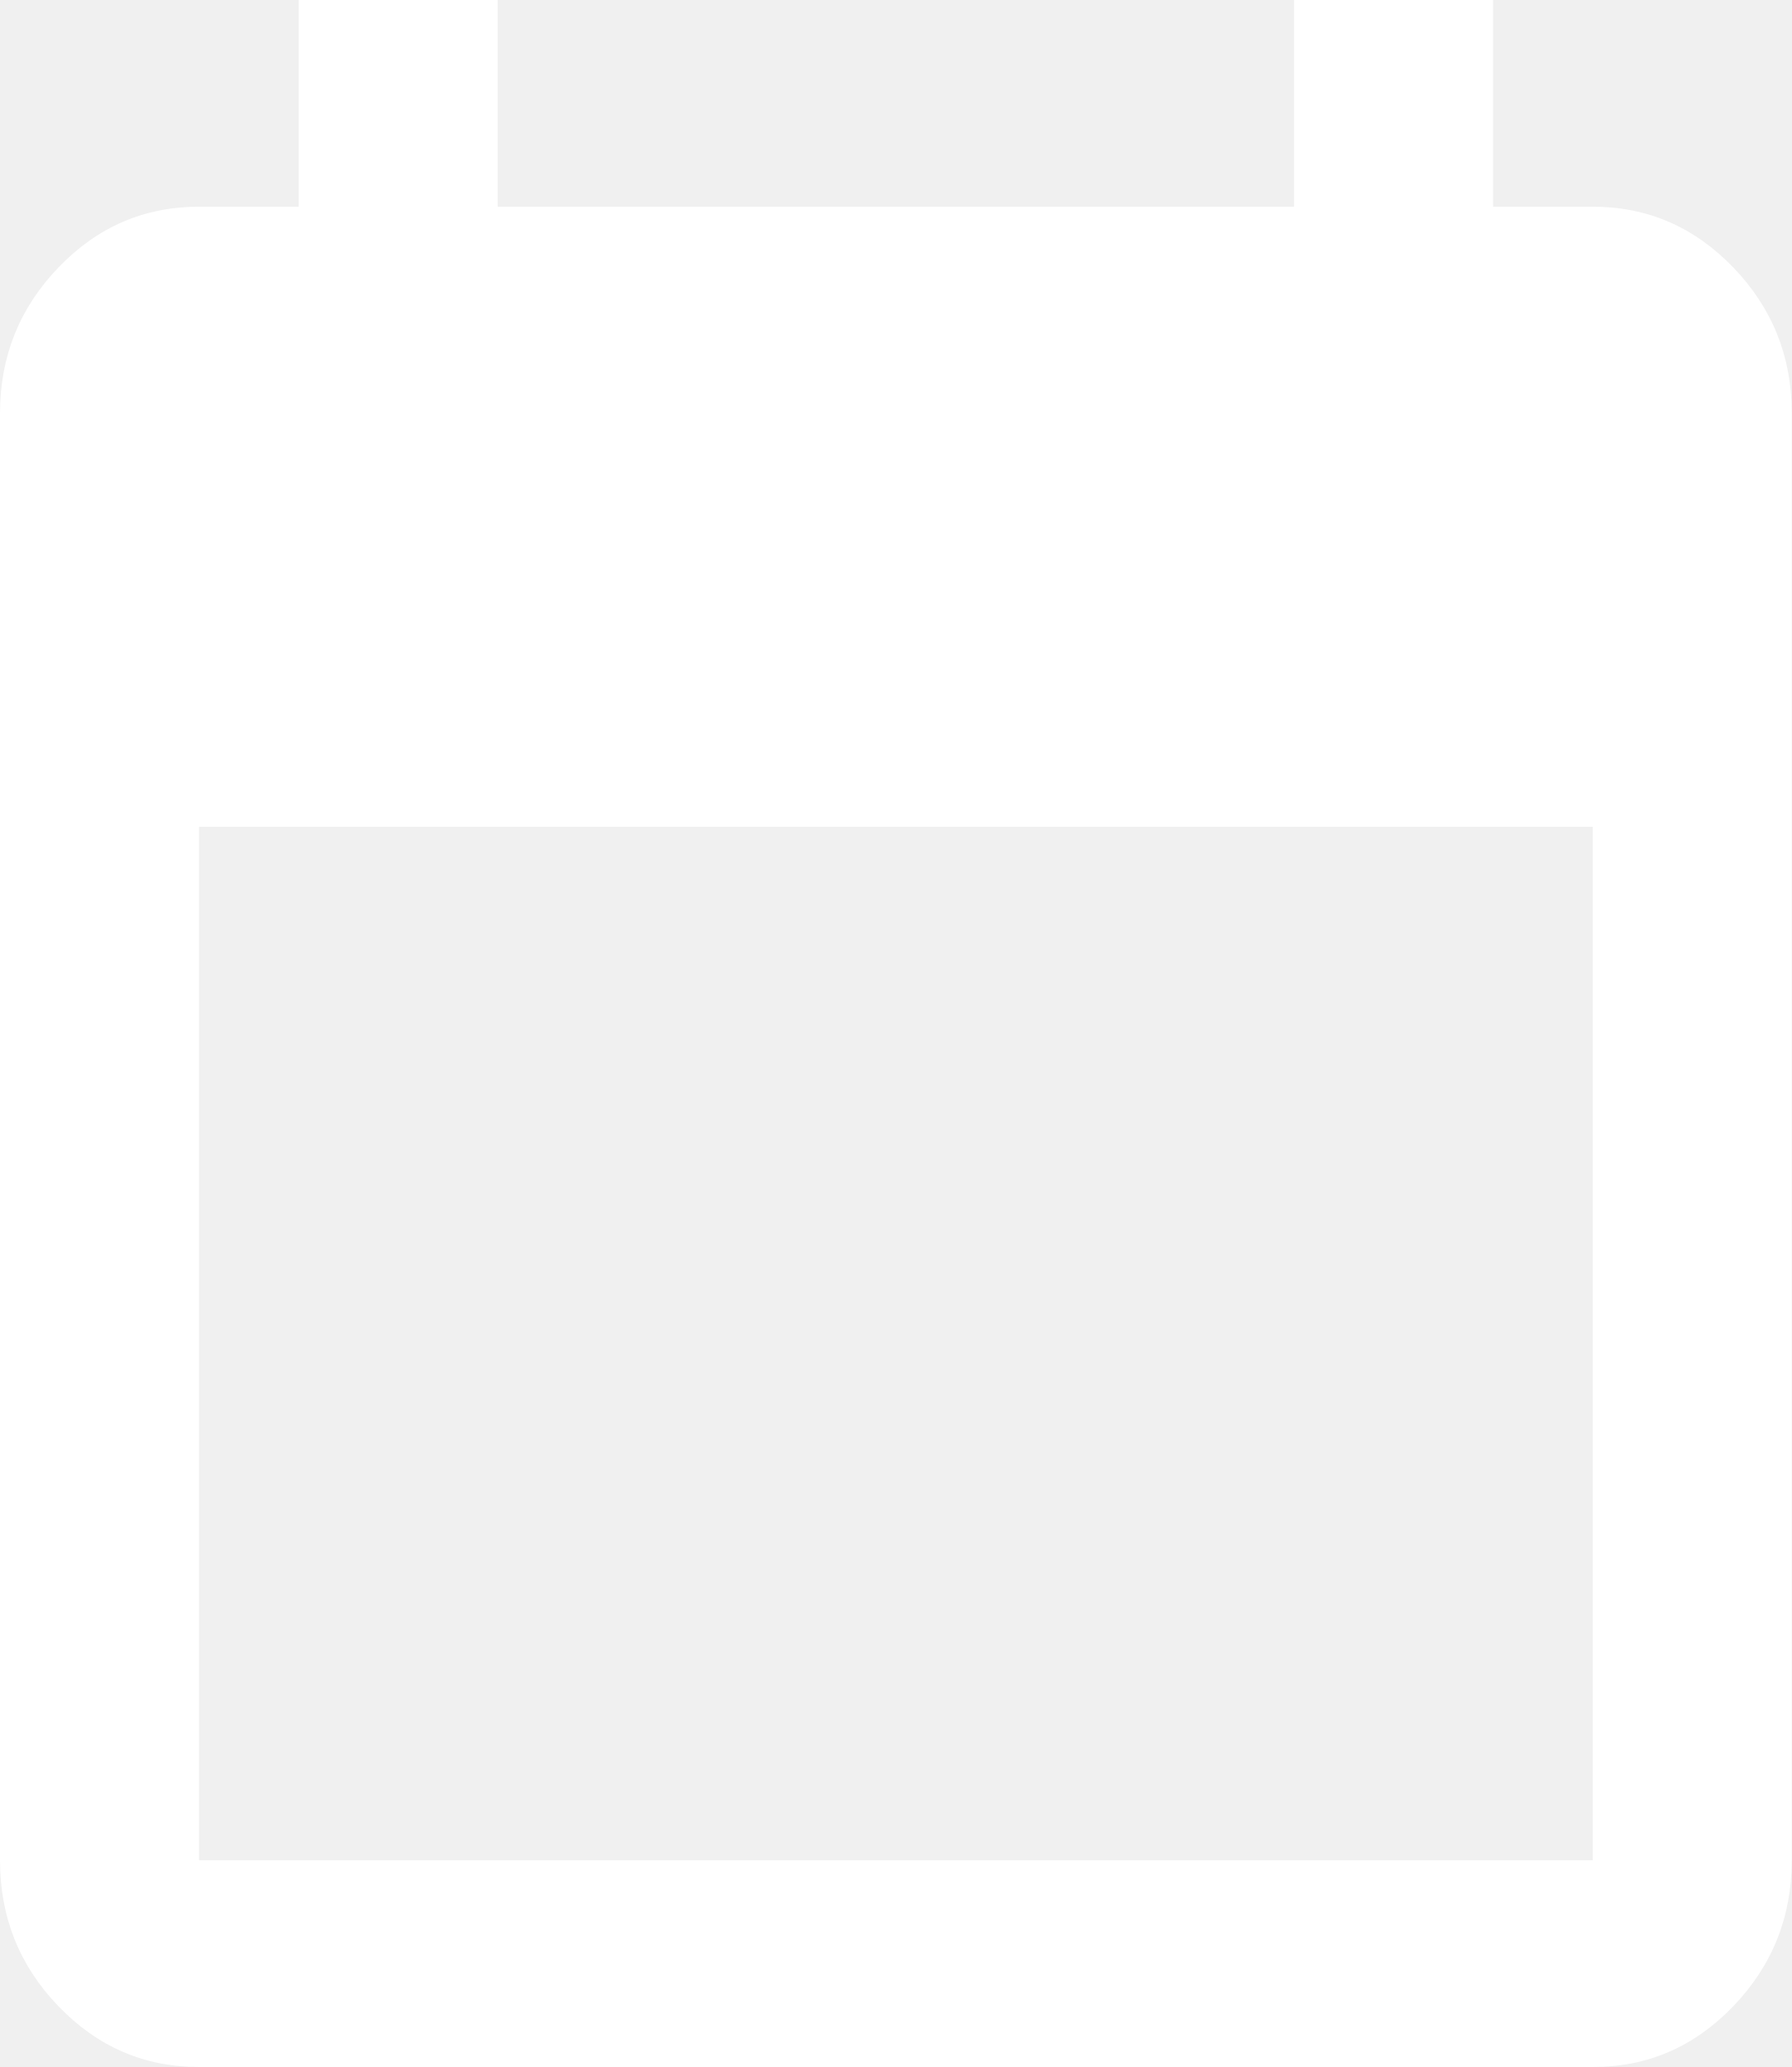
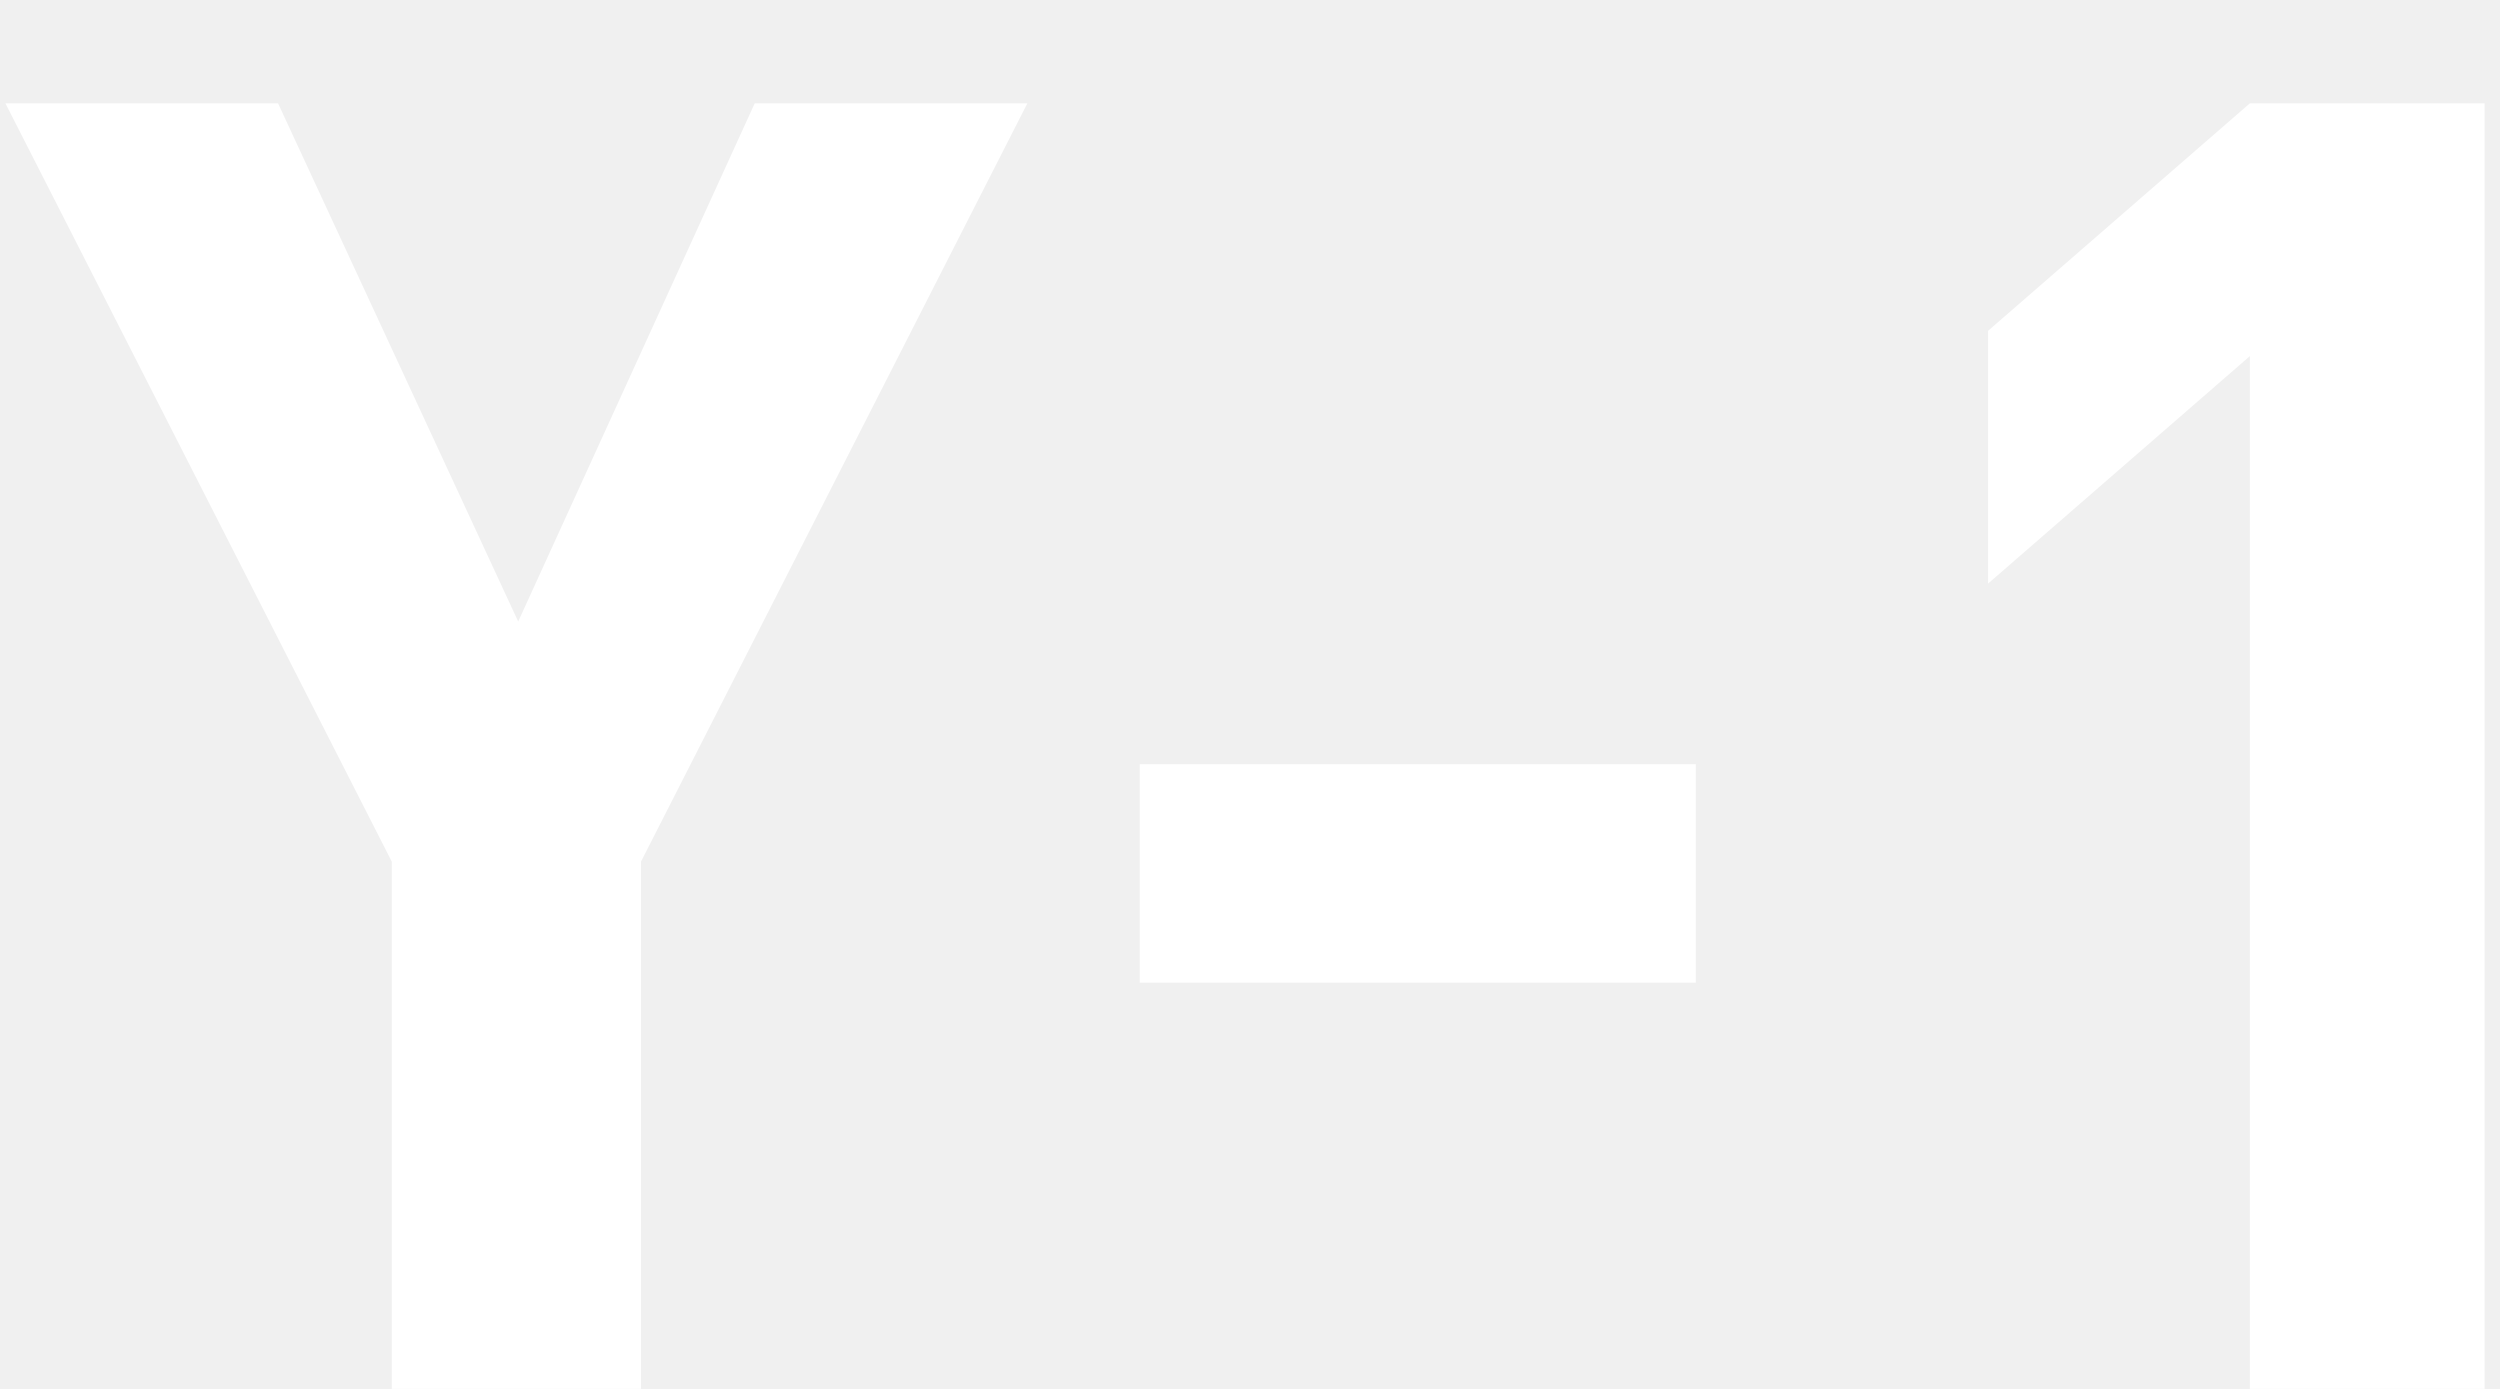
- <svg xmlns="http://www.w3.org/2000/svg" width="13" height="15" viewBox="0 0 13 15" fill="none">
-   <path d="M1.444 15C1.047 15 0.707 14.853 0.424 14.559C0.141 14.265 -0 13.912 1.22618e-06 13.5V3C1.22618e-06 2.587 0.142 2.234 0.425 1.94C0.708 1.646 1.048 1.5 1.444 1.5H2.167V0H3.611V1.5H9.389V0H10.833V1.5H11.556C11.953 1.5 12.293 1.647 12.576 1.941C12.859 2.235 13.001 2.588 13 3V13.5C13 13.912 12.858 14.266 12.575 14.56C12.292 14.854 11.952 15.001 11.556 15H1.444ZM1.444 13.5H11.556V6H1.444V13.5Z" fill="white" />
+ <svg xmlns="http://www.w3.org/2000/svg" width="18" height="10" viewBox="0 0 18 10" fill="none">
+   <path d="M7.397 0.744L4.615 6.204V10H2.821V6.204L0.039 0.744H2.002L3.731 4.475L5.434 0.744H7.397ZM12.21 7.075H8.206V5.502H12.21V7.075ZM17.889 10H16.199V2.564L14.314 4.202V2.382L16.199 0.744H17.889V10Z" fill="white" />
</svg>
